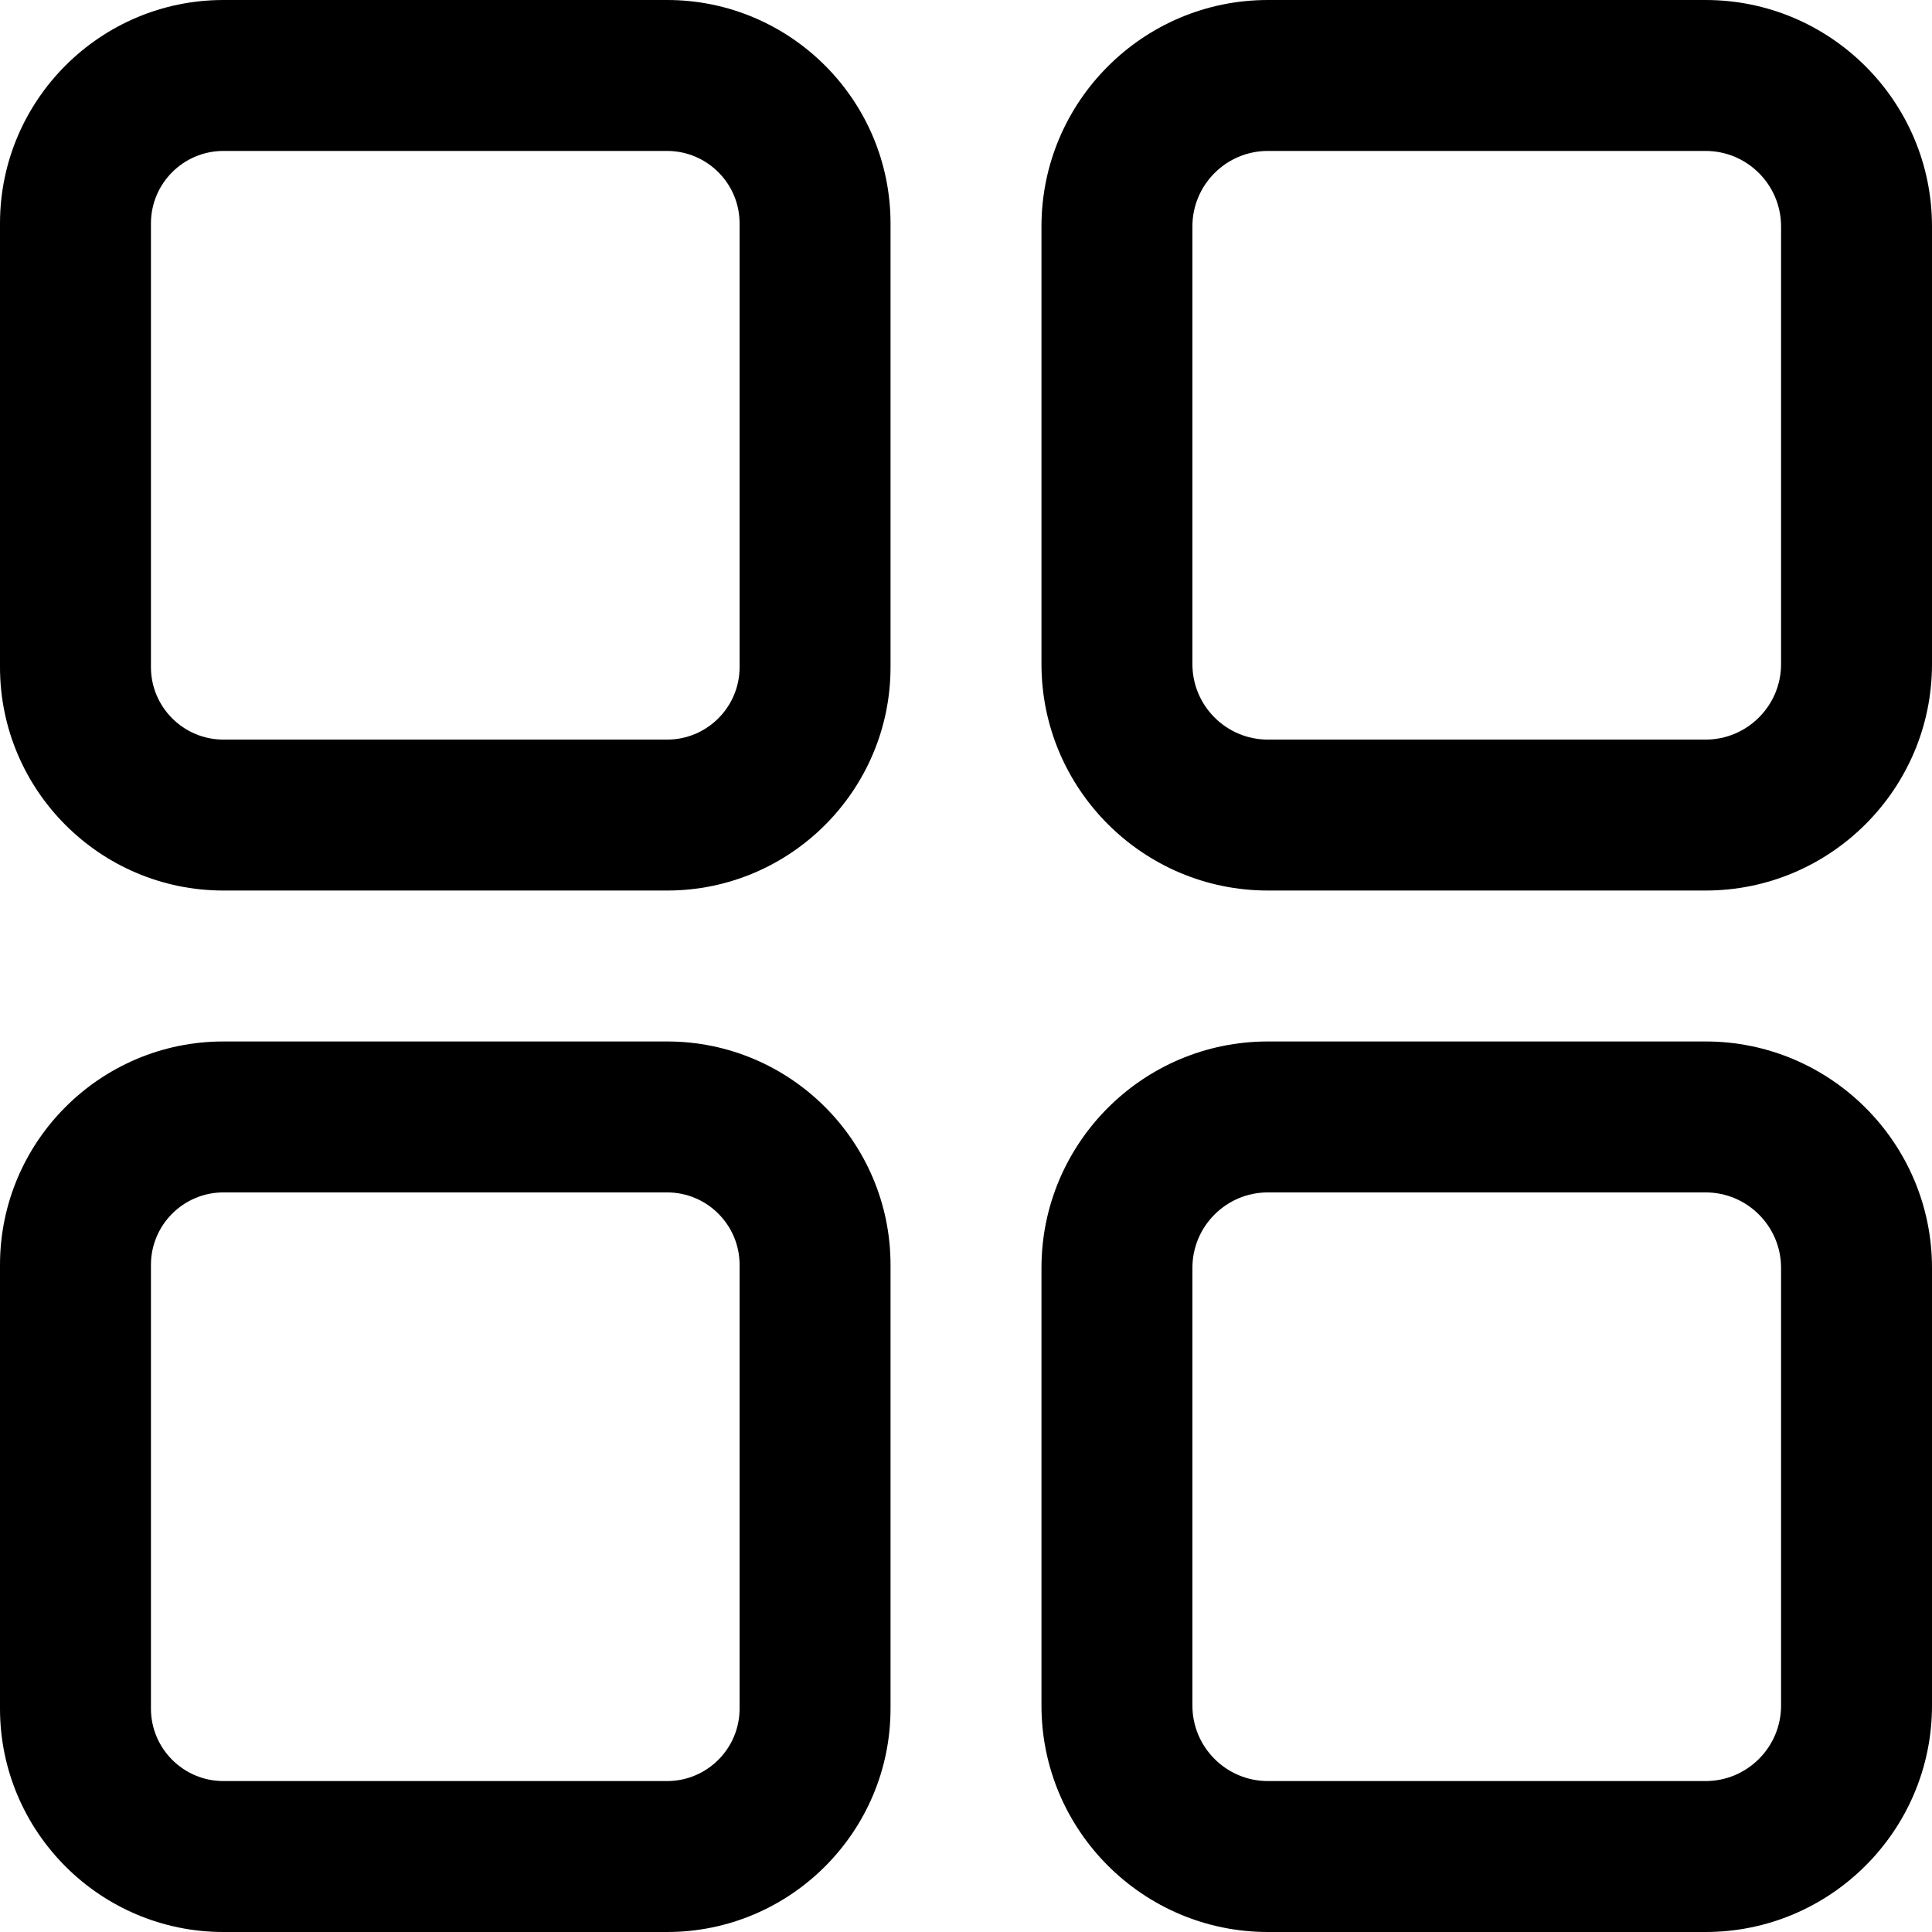
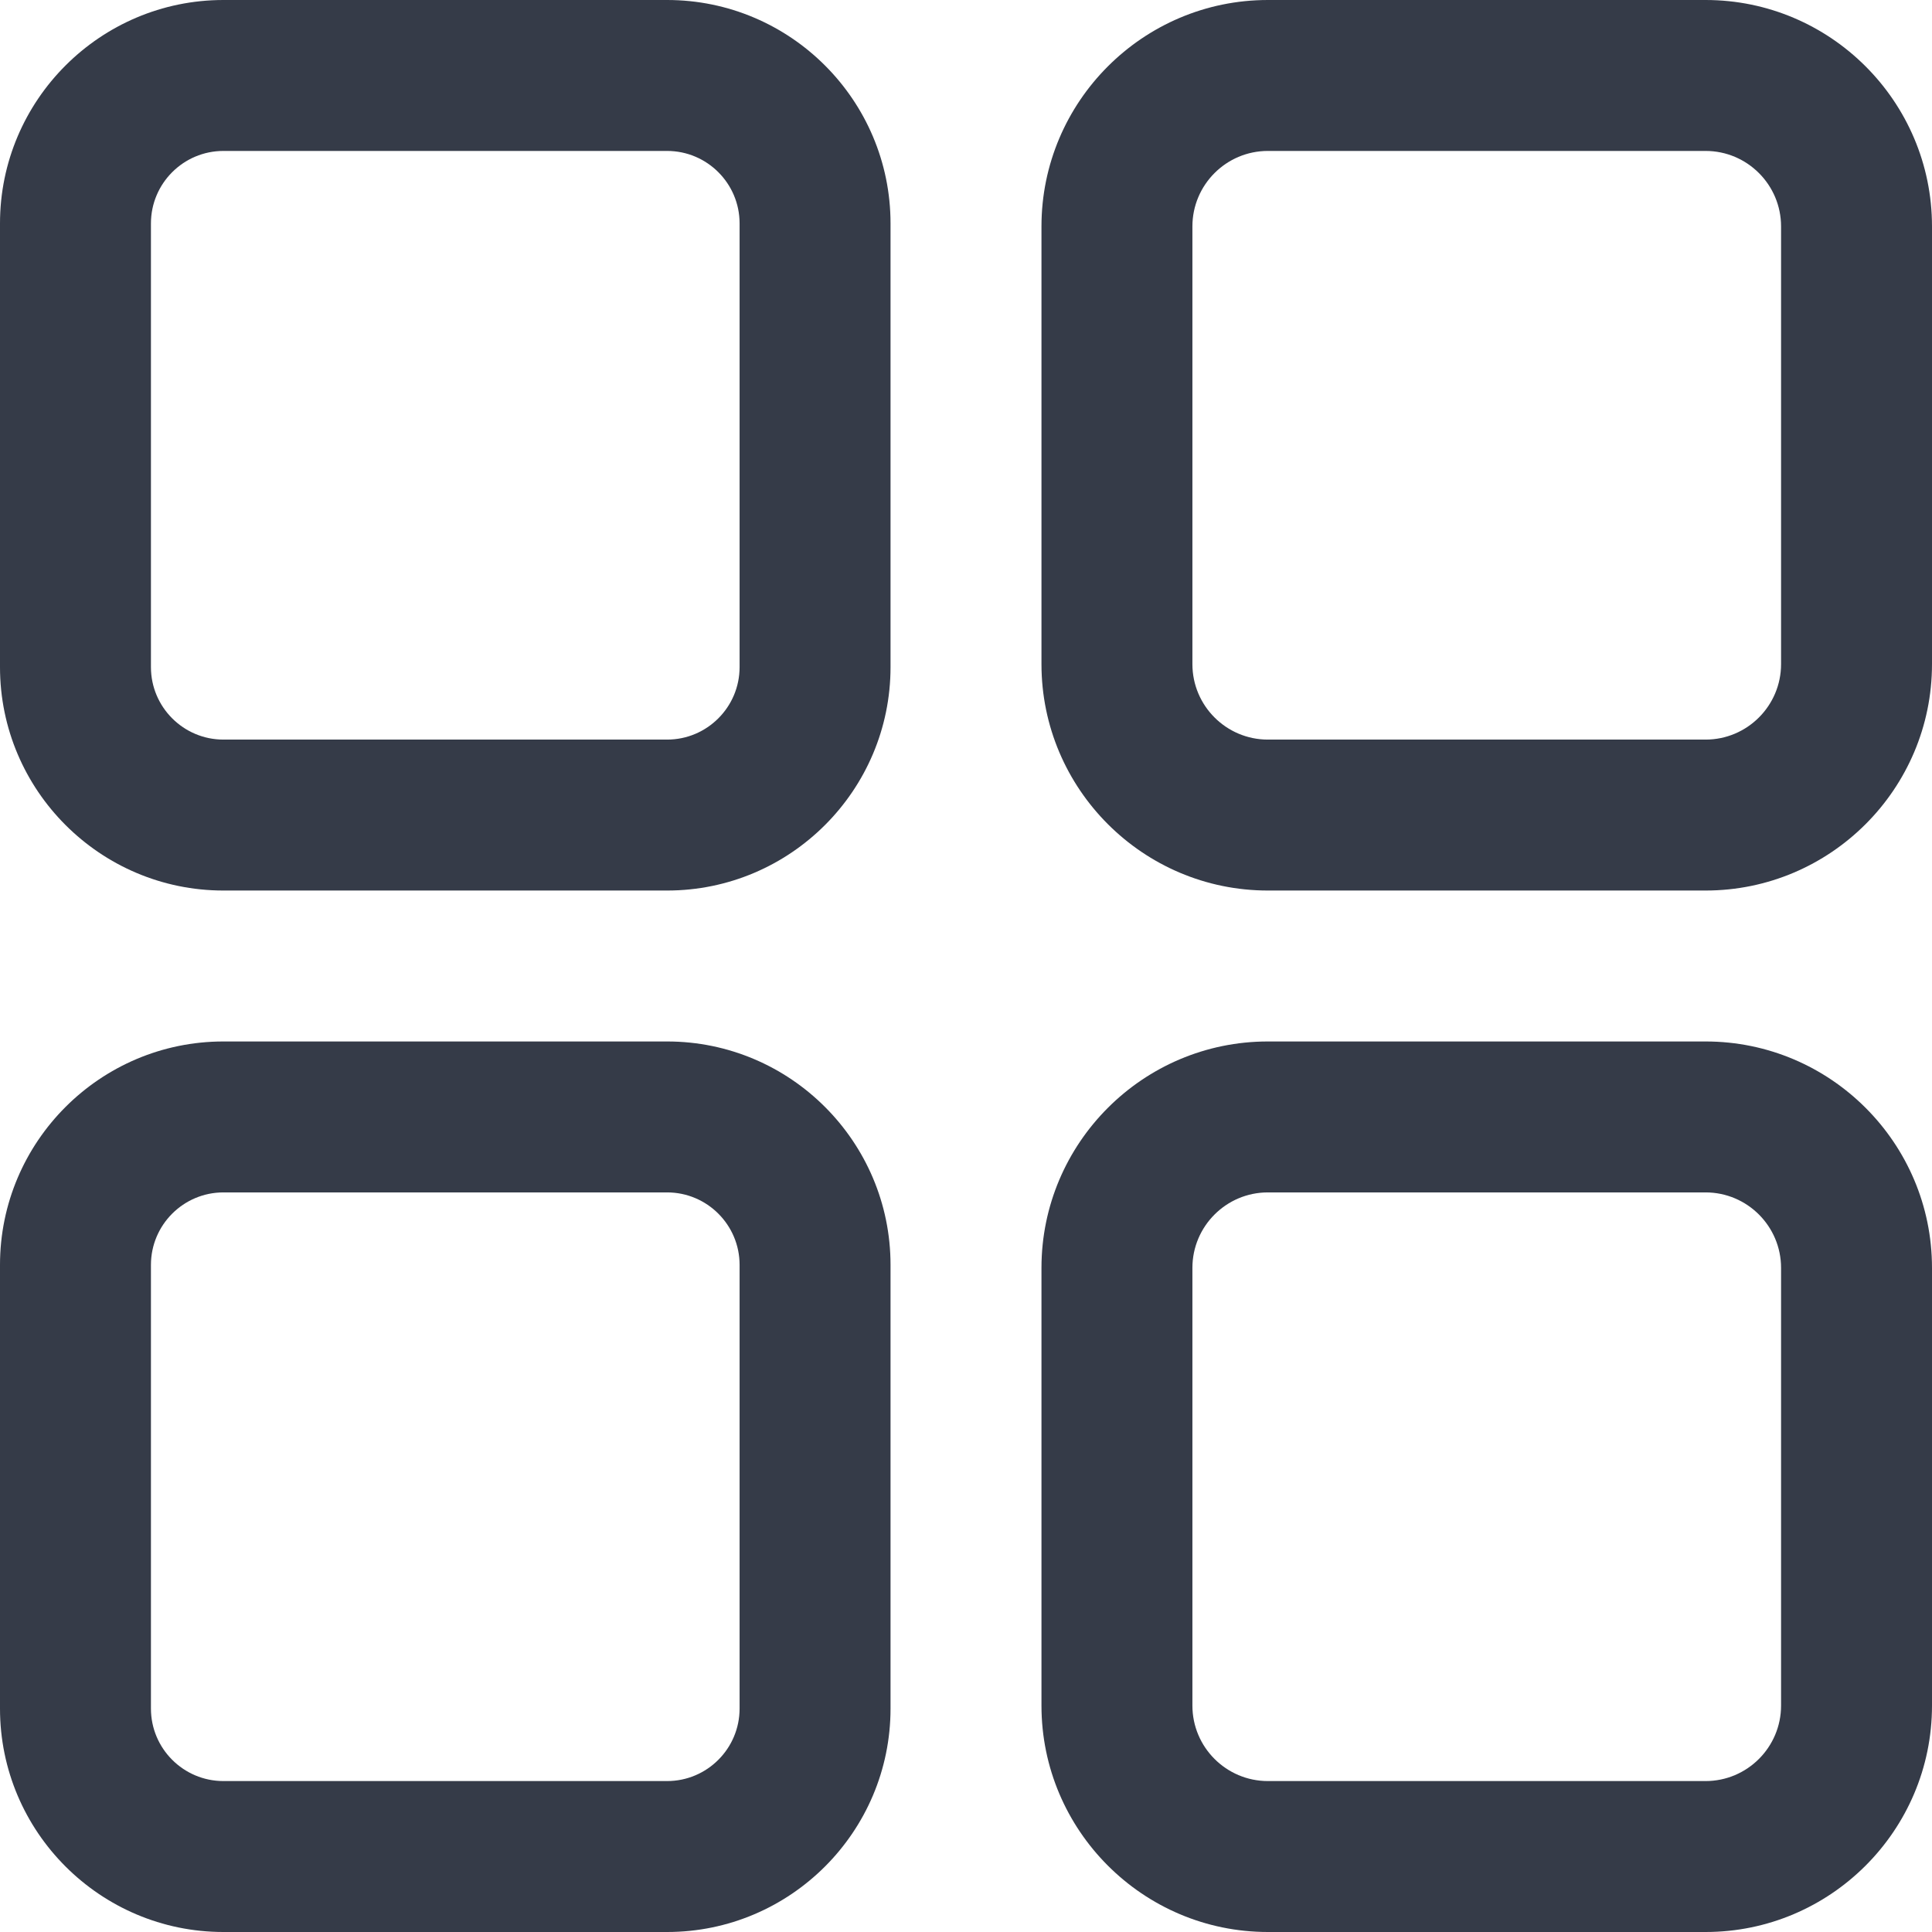
- <svg xmlns="http://www.w3.org/2000/svg" version="1.1" id="Capa_1" x="0px" y="0px" viewBox="0 0 512 512" style="enable-background:new 0 0 512 512;" xml:space="preserve">
+ <svg xmlns="http://www.w3.org/2000/svg" version="1.1" fill="#353b48" id="Capa_1" x="0px" y="0px" viewBox="0 0 512 512" style="enable-background:new 0 0 512 512;" xml:space="preserve">
  <g>
    <g>
      <path d="M176.792,0H59.208C26.561,0,0,26.561,0,59.208v117.584C0,209.439,26.561,236,59.208,236h117.584    C209.439,236,236,209.439,236,176.792V59.208C236,26.561,209.439,0,176.792,0z M196,176.792c0,10.591-8.617,19.208-19.208,19.208    H59.208C48.617,196,40,187.383,40,176.792V59.208C40,48.617,48.617,40,59.208,40h117.584C187.383,40,196,48.617,196,59.208    V176.792z" />
    </g>
  </g>
  <g>
    <g>
      <path d="M452,0H336c-33.084,0-60,26.916-60,60v116c0,33.084,26.916,60,60,60h116c33.084,0,60-26.916,60-60V60    C512,26.916,485.084,0,452,0z M472,176c0,11.028-8.972,20-20,20H336c-11.028,0-20-8.972-20-20V60c0-11.028,8.972-20,20-20h116    c11.028,0,20,8.972,20,20V176z" />
    </g>
  </g>
  <g>
    <g>
      <path d="M176.792,276H59.208C26.561,276,0,302.561,0,335.208v117.584C0,485.439,26.561,512,59.208,512h117.584    C209.439,512,236,485.439,236,452.792V335.208C236,302.561,209.439,276,176.792,276z M196,452.792    c0,10.591-8.617,19.208-19.208,19.208H59.208C48.617,472,40,463.383,40,452.792V335.208C40,324.617,48.617,316,59.208,316h117.584    c10.591,0,19.208,8.617,19.208,19.208V452.792z" />
    </g>
  </g>
  <g>
    <g>
      <path d="M452,276H336c-33.084,0-60,26.916-60,60v116c0,33.084,26.916,60,60,60h116c33.084,0,60-26.916,60-60V336    C512,302.916,485.084,276,452,276z M472,452c0,11.028-8.972,20-20,20H336c-11.028,0-20-8.972-20-20V336c0-11.028,8.972-20,20-20    h116c11.028,0,20,8.972,20,20V452z" />
    </g>
  </g>
  <g>
</g>
  <g>
</g>
  <g>
</g>
  <g>
</g>
  <g>
</g>
  <g>
</g>
  <g>
</g>
  <g>
</g>
  <g>
</g>
  <g>
</g>
  <g>
</g>
  <g>
</g>
  <g>
</g>
  <g>
</g>
  <g>
</g>
</svg>
